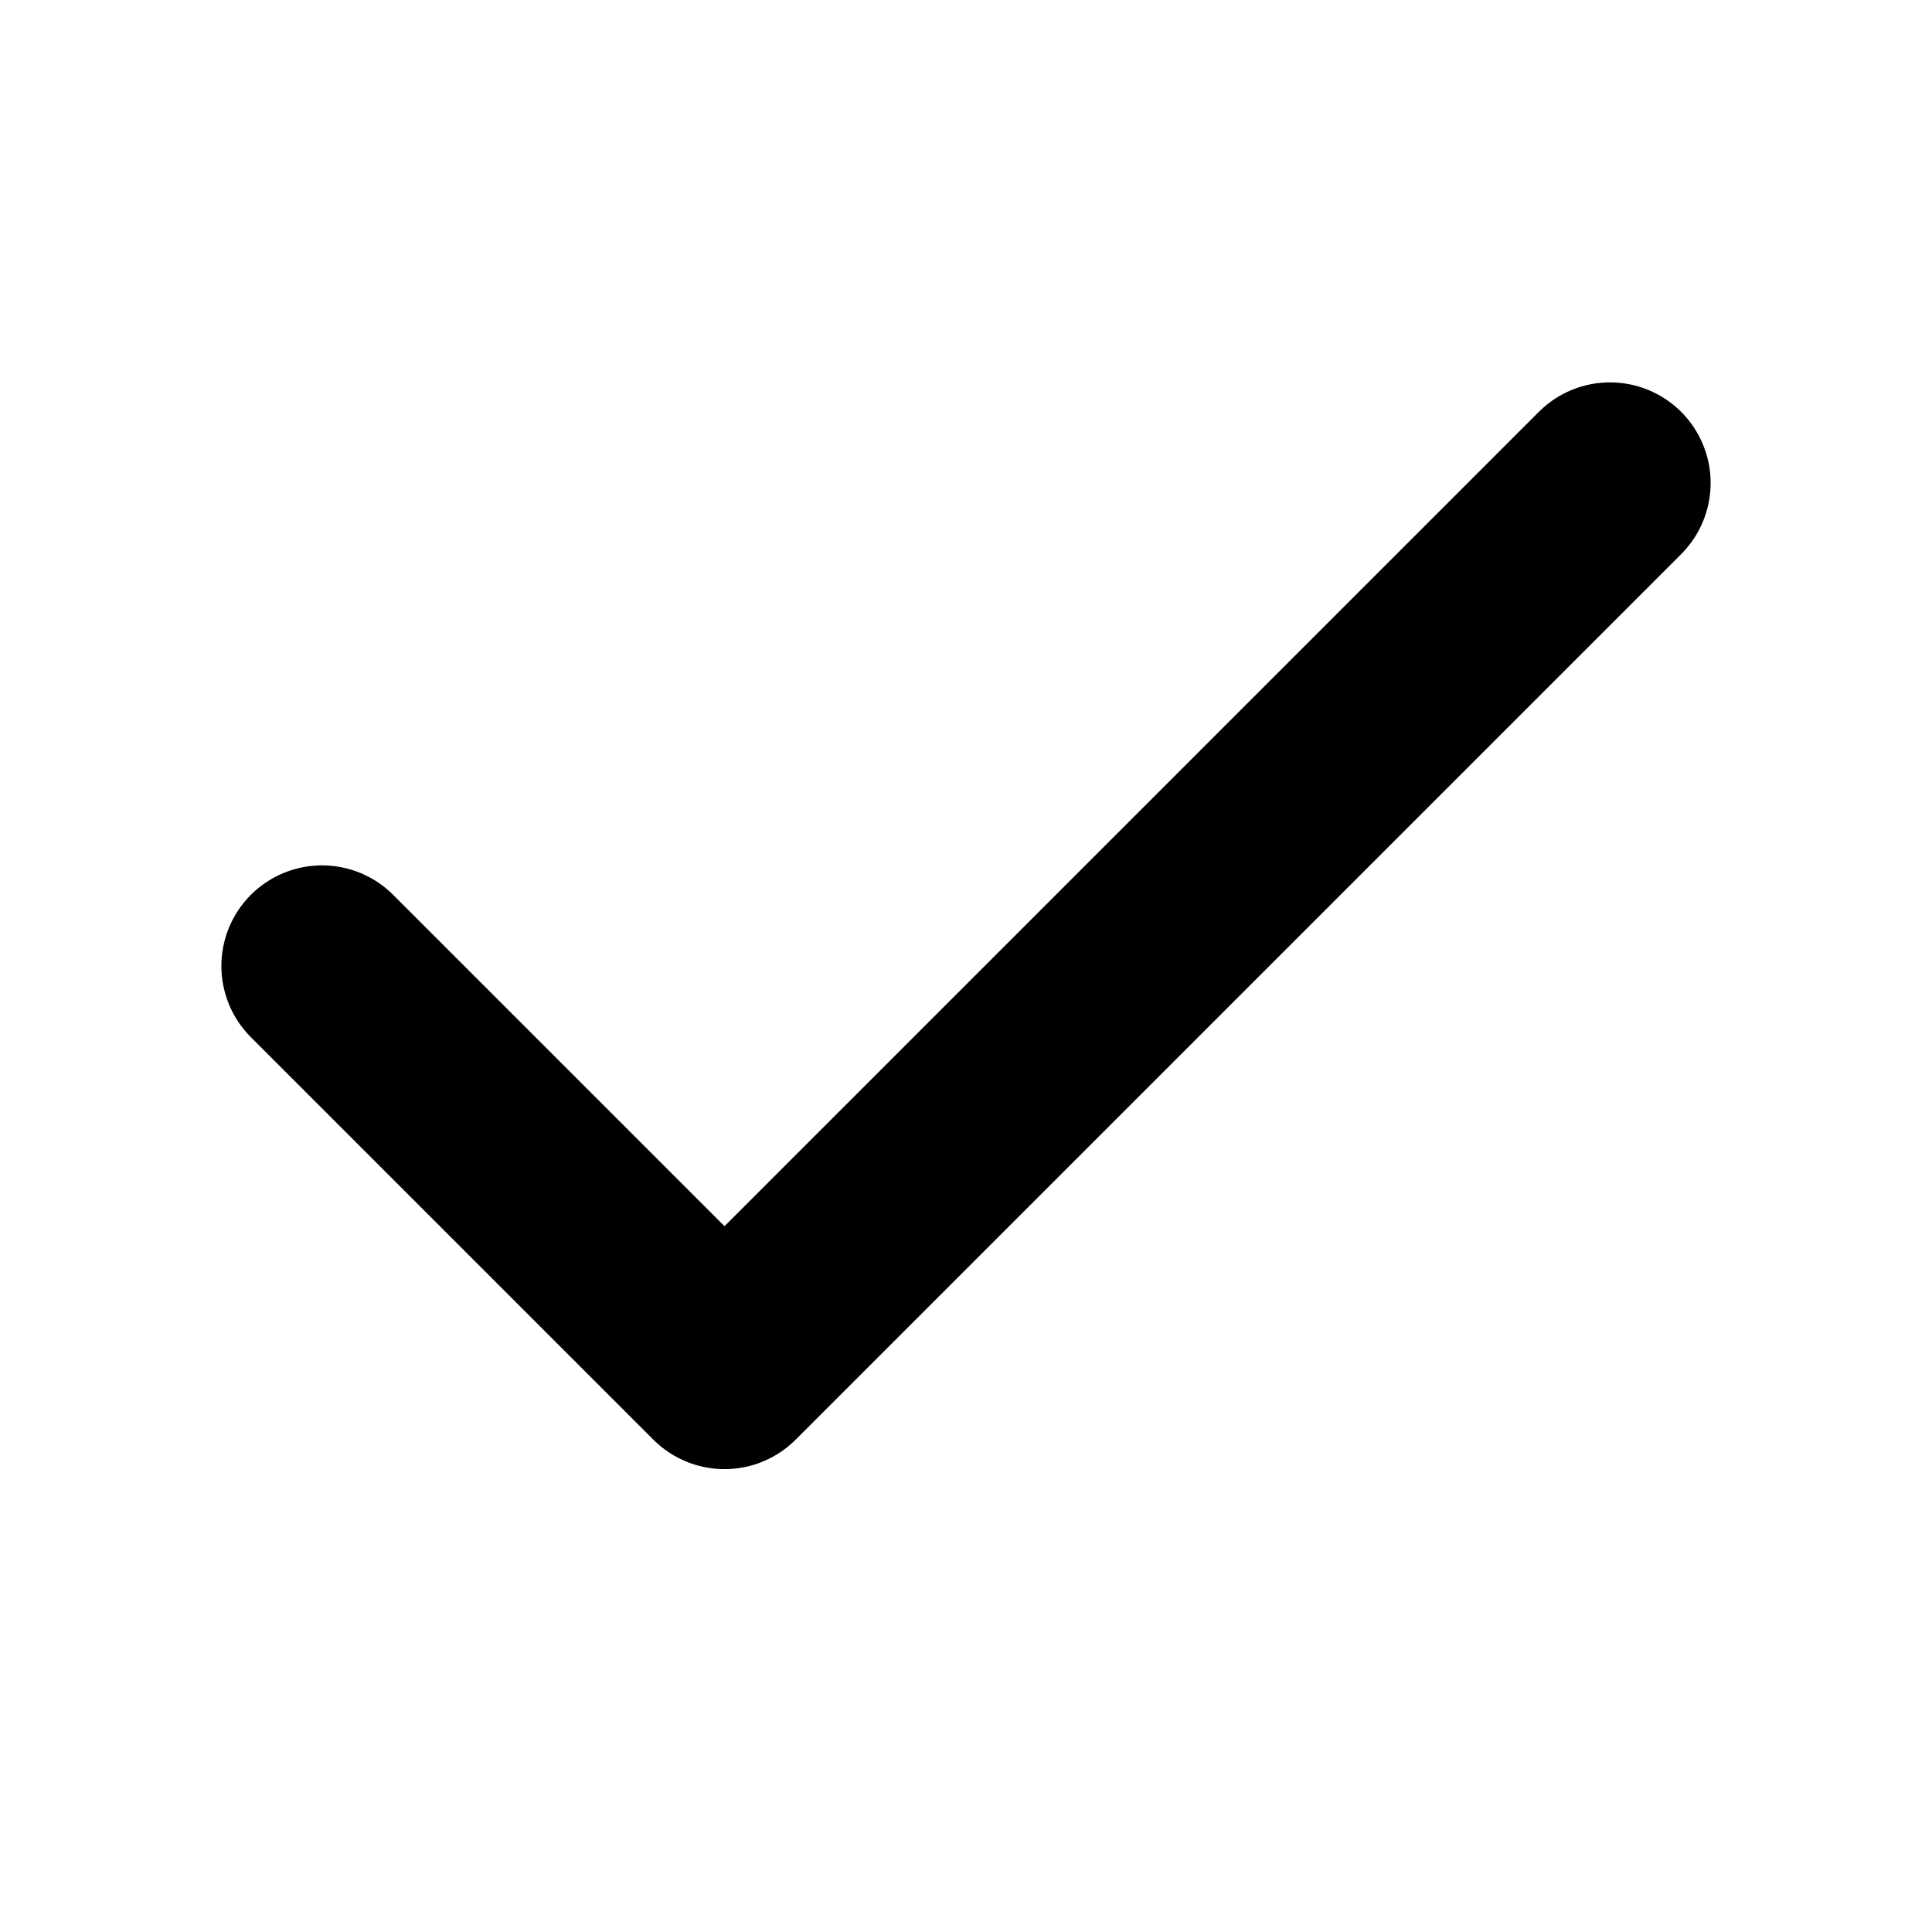
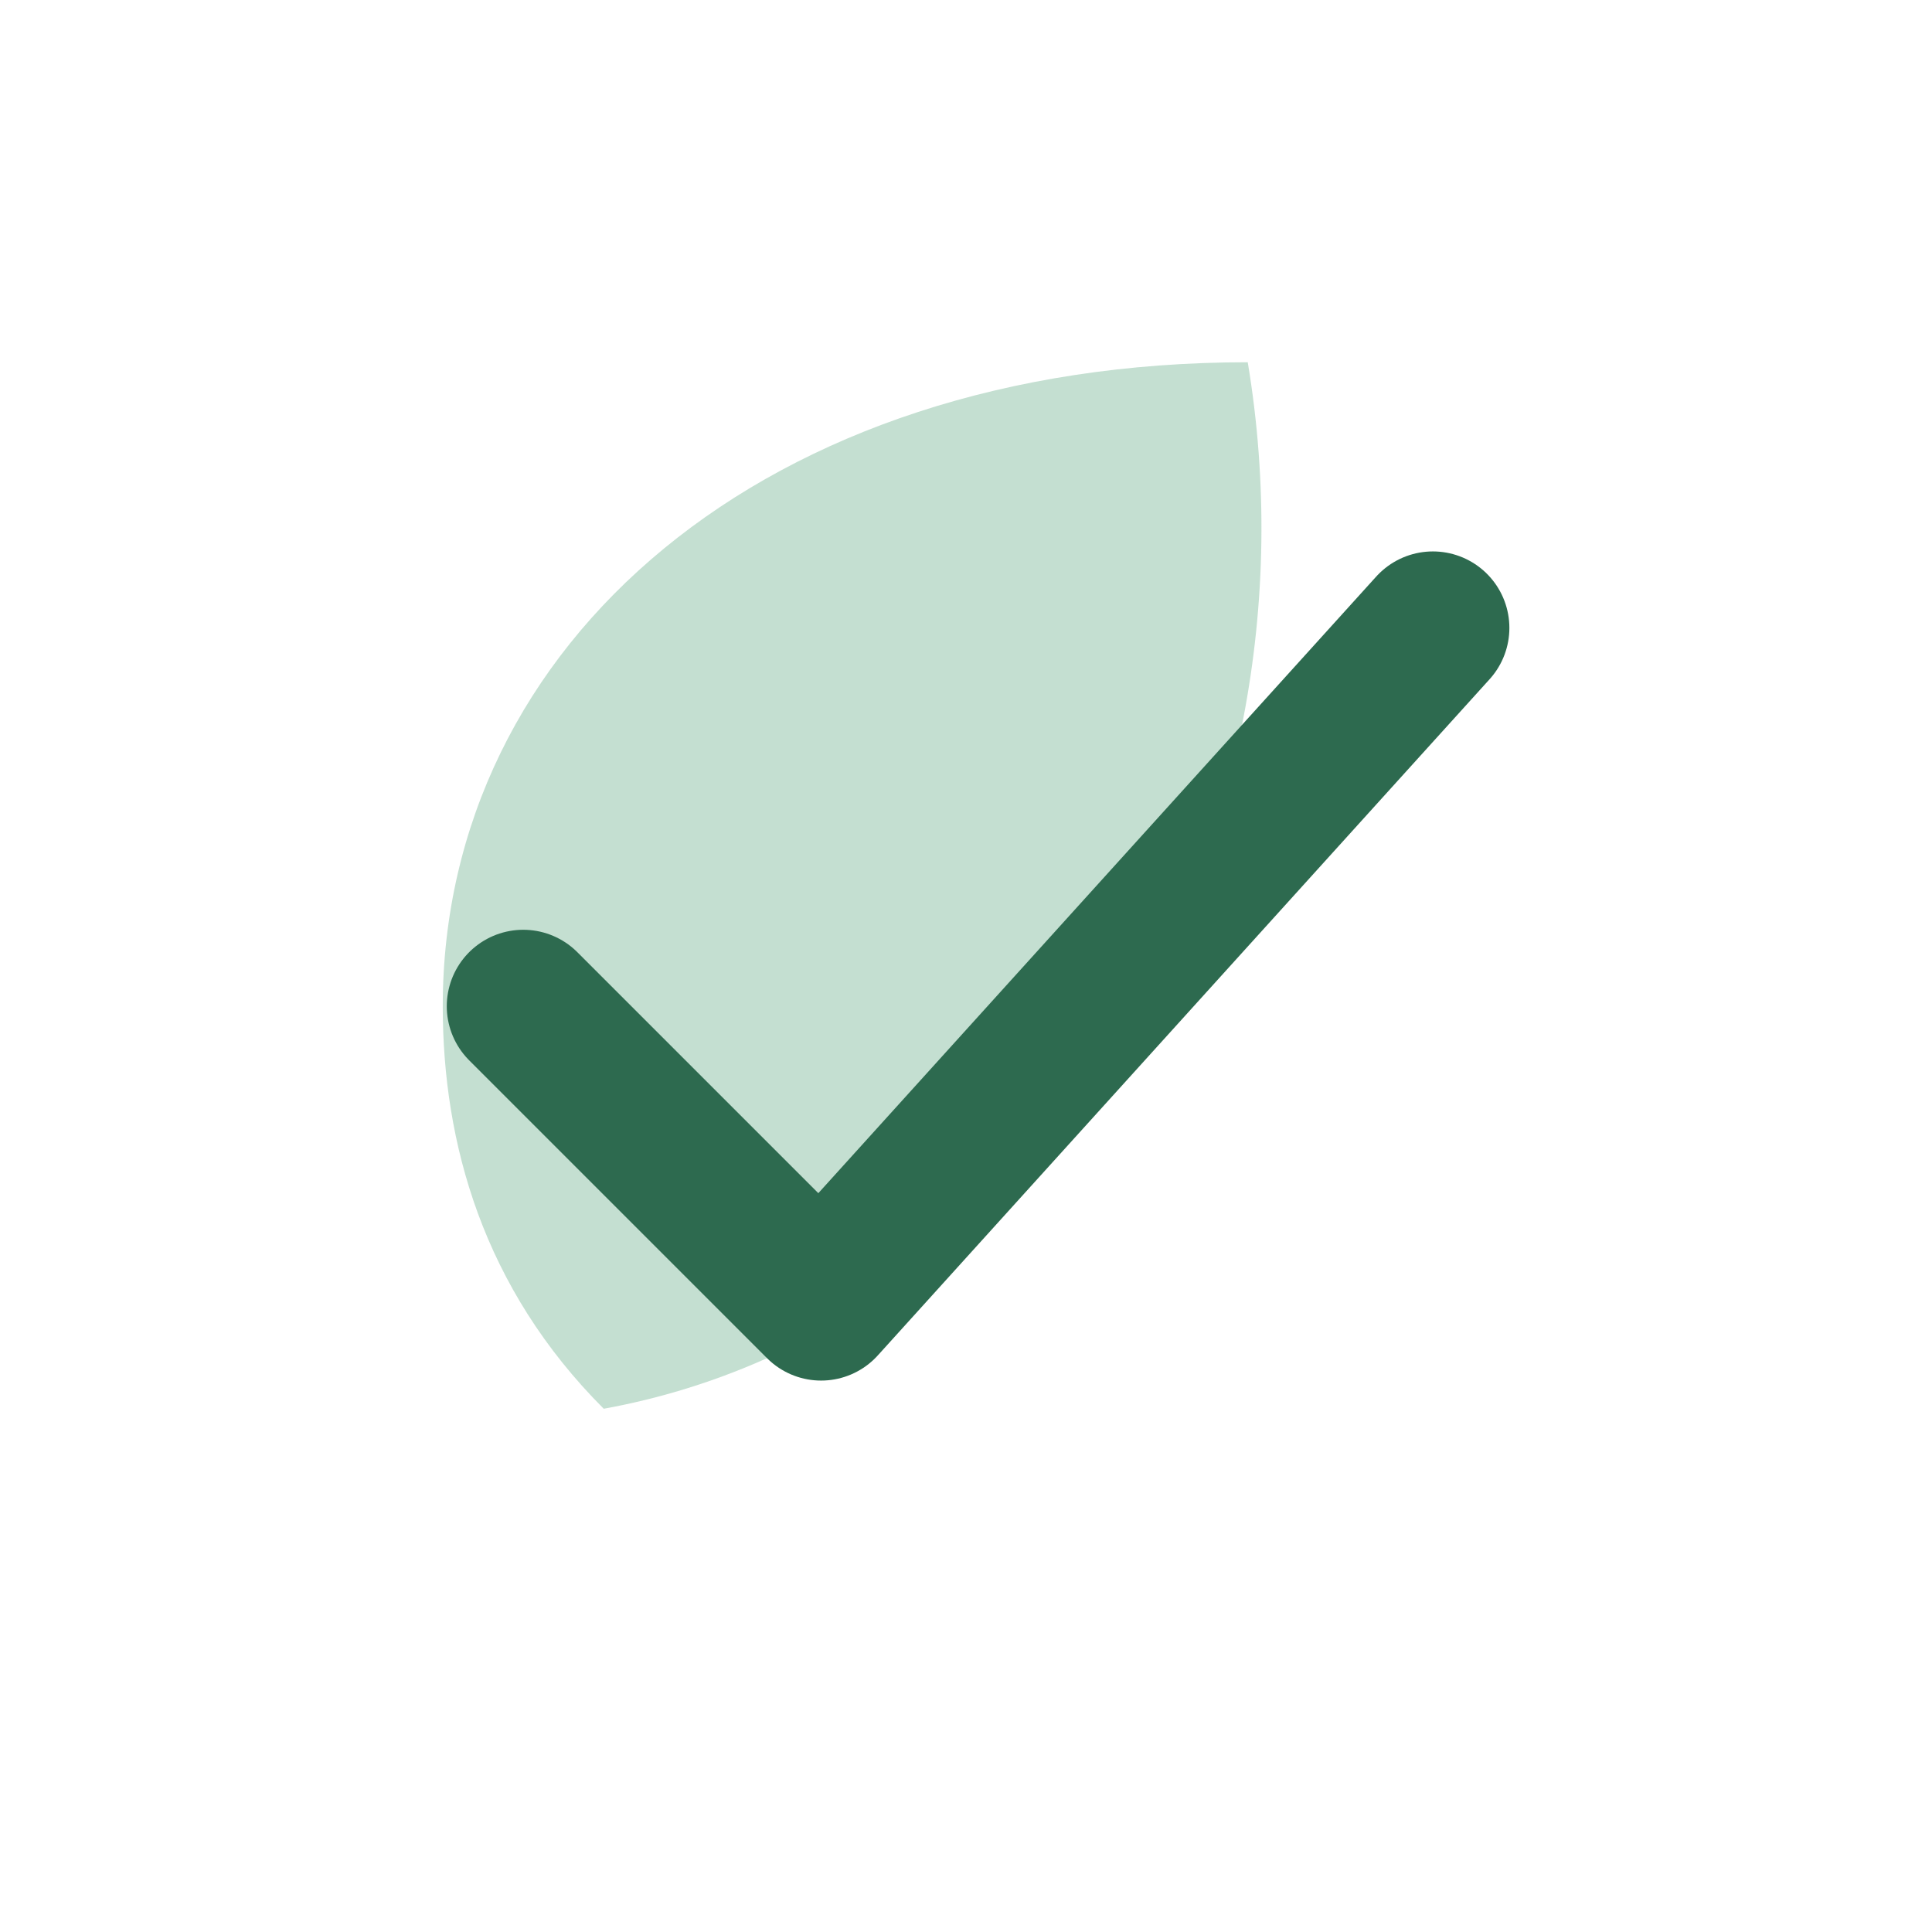
- <svg xmlns="http://www.w3.org/2000/svg" width="24" height="24" viewBox="0 0 24 24" fill="none">
-   <path d="M20 6L9 17L4 12" stroke="currentColor" stroke-width="2.5" stroke-linecap="round" stroke-linejoin="round" />
+ <svg xmlns="http://www.w3.org/2000/svg" width="48" height="48" viewBox="0 0 24 24" fill="none">
+   <path d="M5.5 12.5C5.5 8 9.5 4.5 15.5 4.5C16.5 10.5 13 16.5 7.5 17.5C6 16 5.5 14.2 5.5 12.5Z" fill="#74B491" fill-opacity="0.42" />
+   <path d="M6.5 12.5L10.2 16.2L17.8 7.8" stroke="#2D6A4F" stroke-width="1.9" stroke-linecap="round" stroke-linejoin="round" />
</svg>
